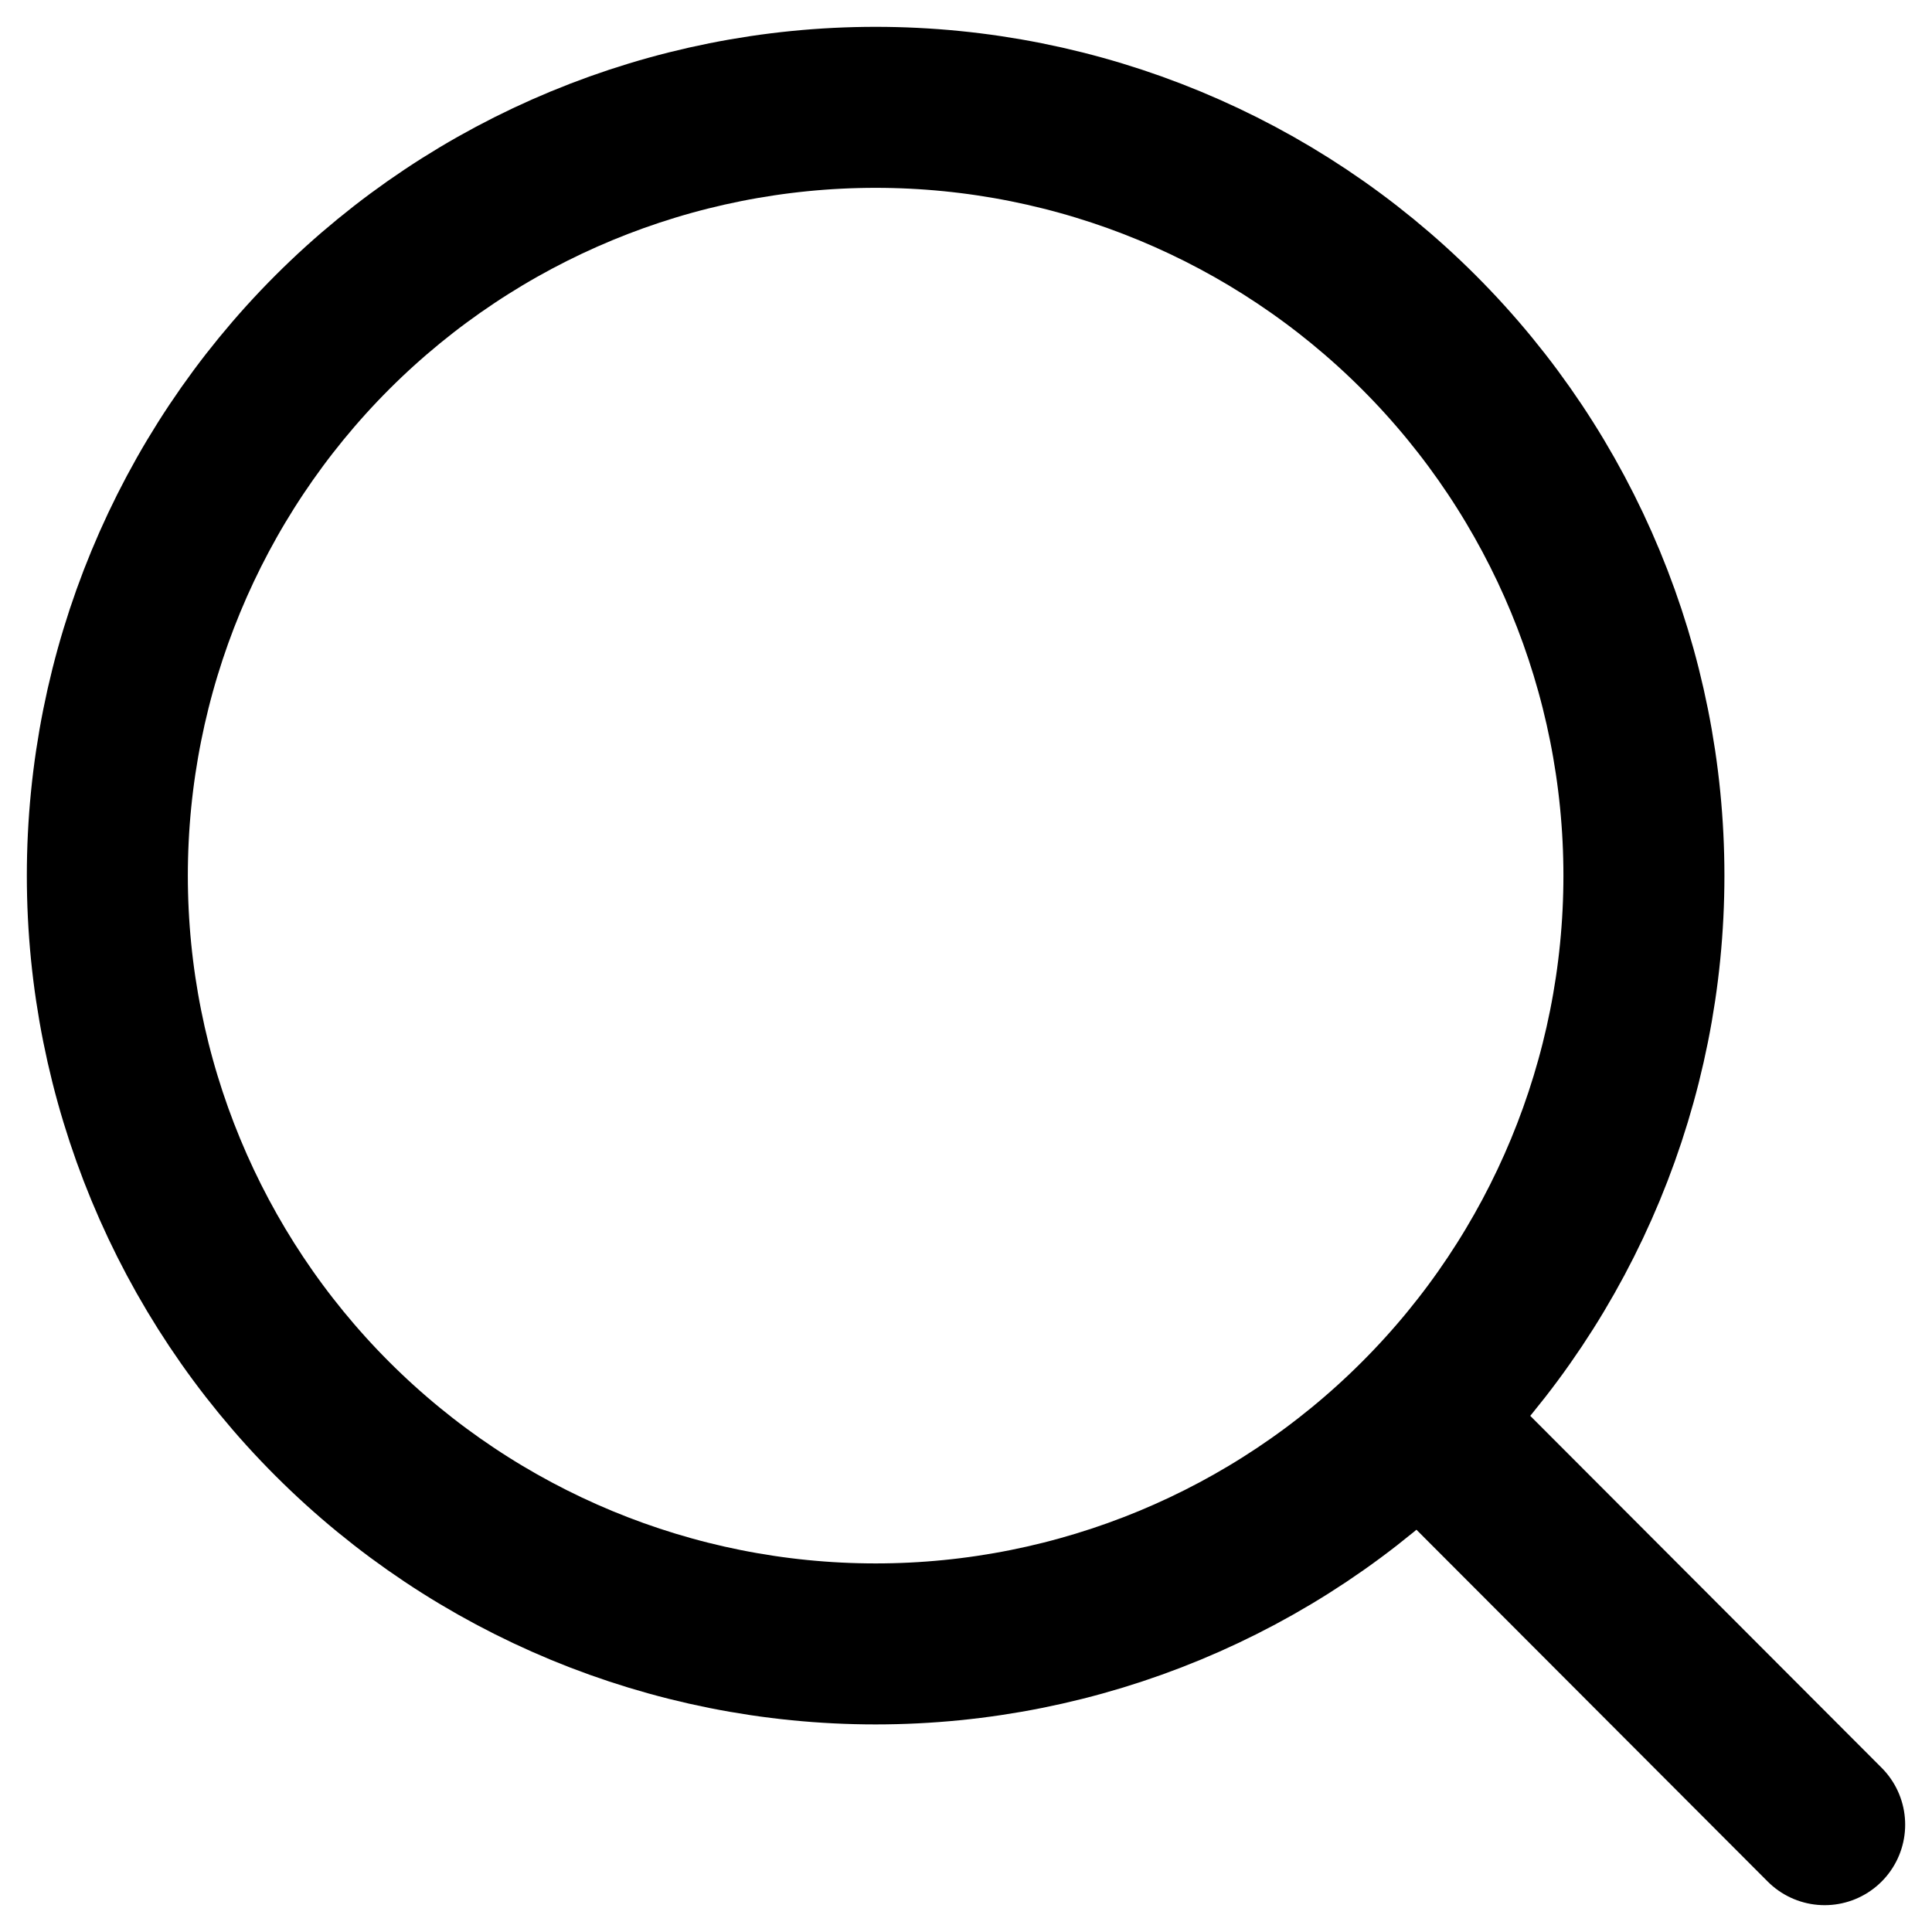
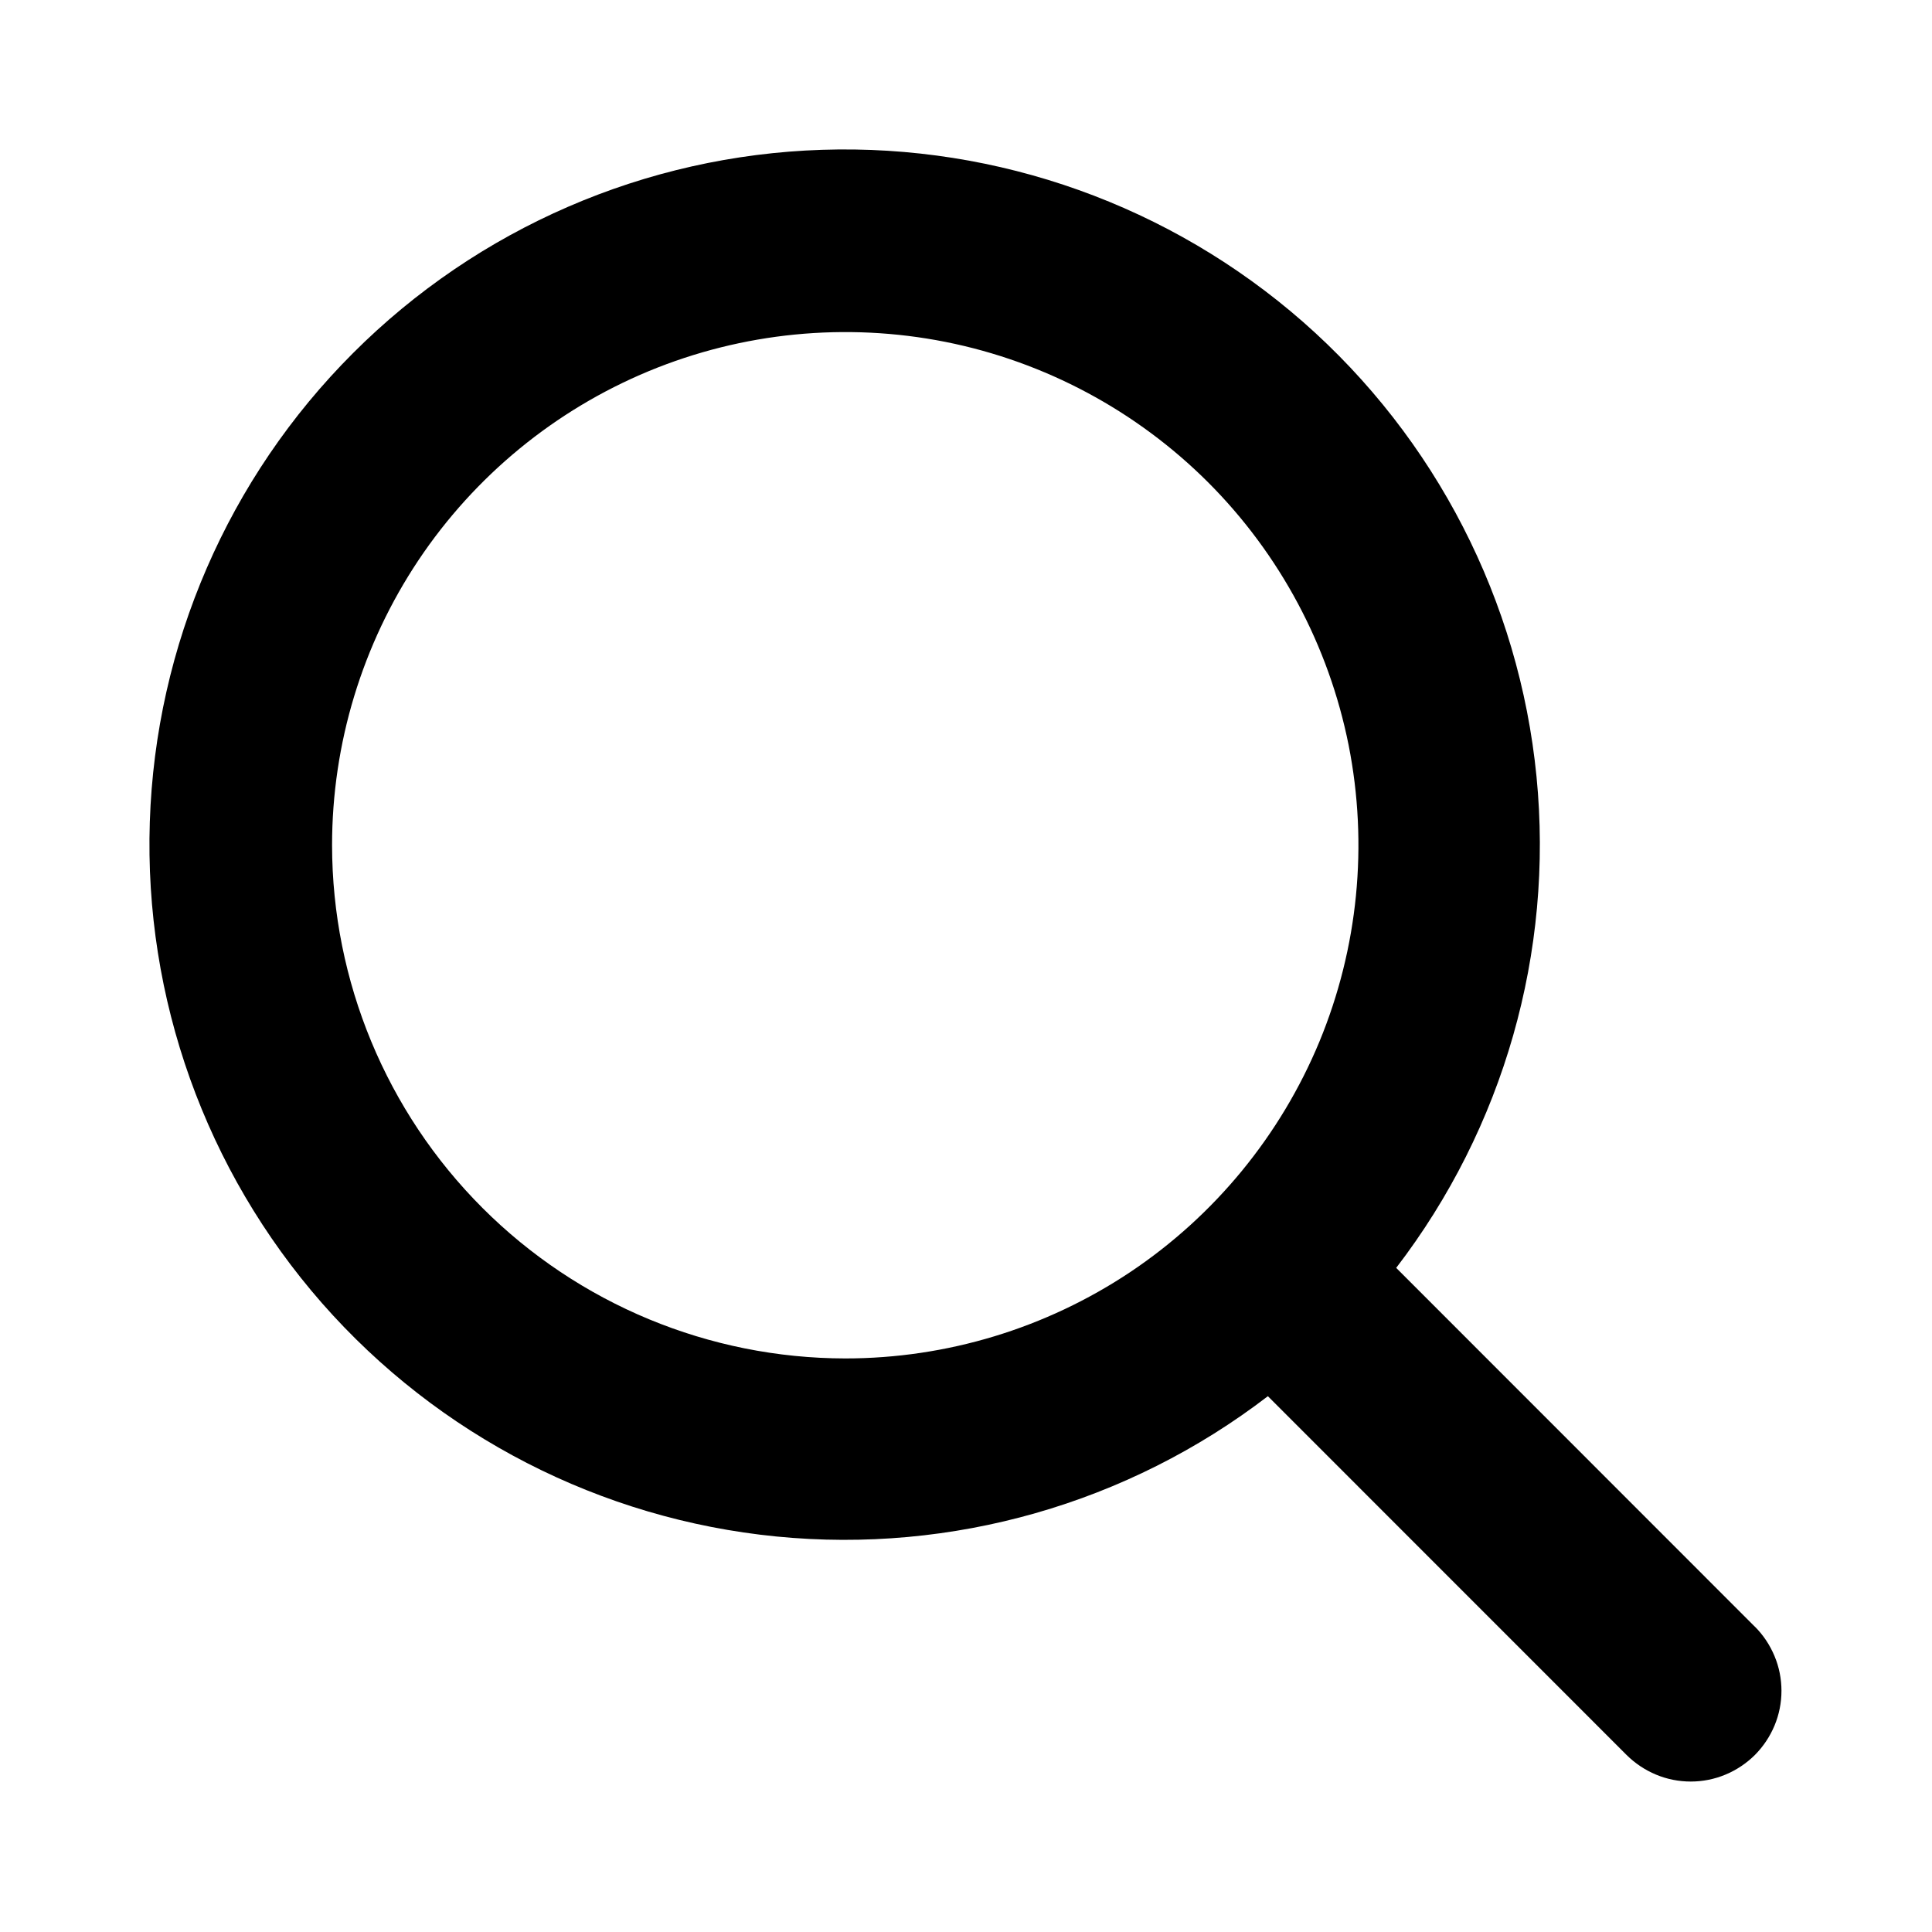
- <svg xmlns="http://www.w3.org/2000/svg" width="18" height="18" viewBox="0 0 18 18" fill="none">
-   <path d="M17 17L13.222 13.216M15.316 8.158C15.316 10.056 14.562 11.877 13.219 13.219C11.877 14.562 10.056 15.316 8.158 15.316C6.26 15.316 4.439 14.562 3.096 13.219C1.754 11.877 1 10.056 1 8.158C1 6.26 1.754 4.439 3.096 3.096C4.439 1.754 6.26 1 8.158 1C10.056 1 11.877 1.754 13.219 3.096C14.562 4.439 15.316 6.26 15.316 8.158V8.158Z" stroke="black" stroke-width="1.5" stroke-linecap="round" />
+ <svg xmlns="http://www.w3.org/2000/svg" width="24" height="24" viewBox="0 0 24 24" fill="none">
+   <path d="M21.796 20.204L17.344 15.75C18.679 14.01 19.302 11.828 19.087 9.646C18.872 7.464 17.835 5.445 16.187 3.999C14.538 2.554 12.401 1.789 10.21 1.861C8.018 1.932 5.936 2.835 4.386 4.386C2.835 5.936 1.932 8.018 1.861 10.21C1.789 12.401 2.554 14.538 3.999 16.187C5.445 17.835 7.464 18.872 9.646 19.087C11.828 19.302 14.01 18.679 15.75 17.344L20.206 21.801C20.311 21.905 20.435 21.988 20.572 22.045C20.708 22.102 20.855 22.131 21.003 22.131C21.151 22.131 21.297 22.102 21.434 22.045C21.571 21.988 21.695 21.905 21.8 21.801C21.904 21.696 21.987 21.572 22.044 21.435C22.101 21.298 22.13 21.152 22.13 21.004C22.13 20.856 22.101 20.709 22.044 20.573C21.987 20.436 21.904 20.311 21.8 20.207L21.796 20.204ZM4.125 10.5C4.125 9.239 4.499 8.007 5.199 6.958C5.9 5.91 6.896 5.093 8.06 4.61C9.225 4.128 10.507 4.002 11.744 4.247C12.98 4.493 14.116 5.101 15.008 5.992C15.899 6.884 16.506 8.02 16.753 9.256C16.998 10.493 16.872 11.775 16.39 12.94C15.907 14.104 15.09 15.1 14.042 15.801C12.993 16.501 11.761 16.875 10.5 16.875C8.81 16.873 7.189 16.201 5.994 15.006C4.799 13.811 4.127 12.19 4.125 10.5Z" fill="black" />
</svg>
